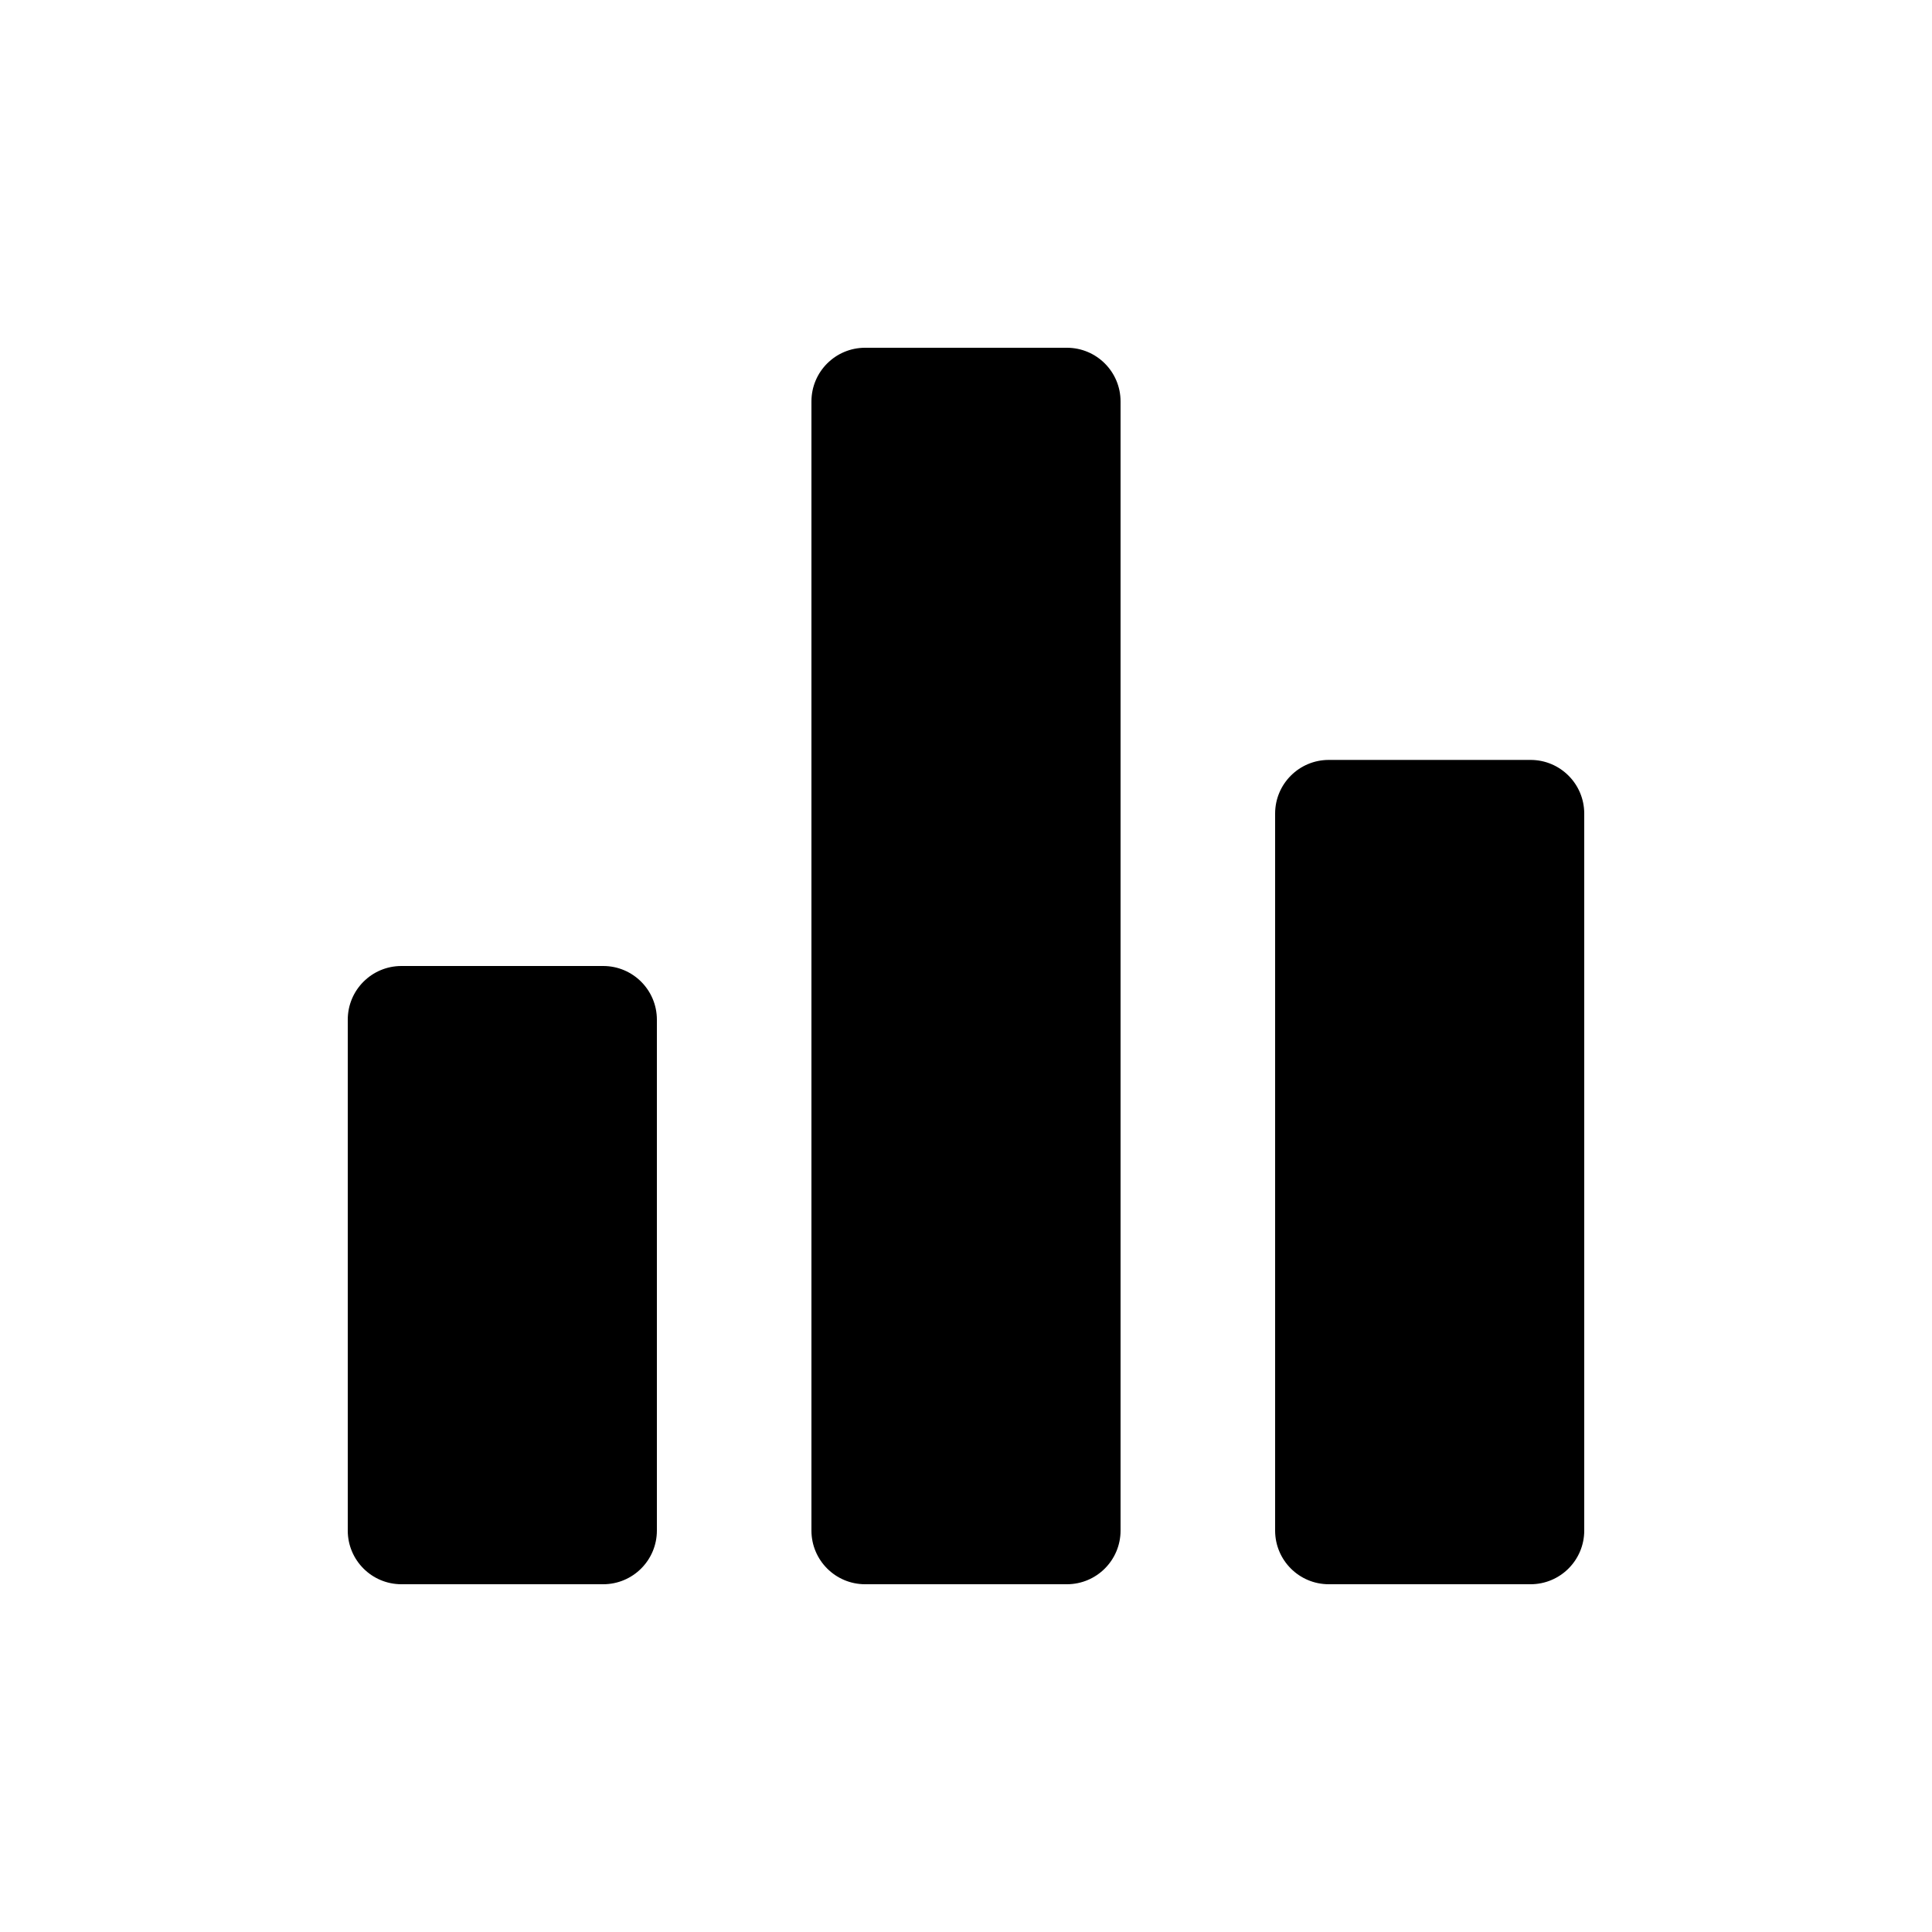
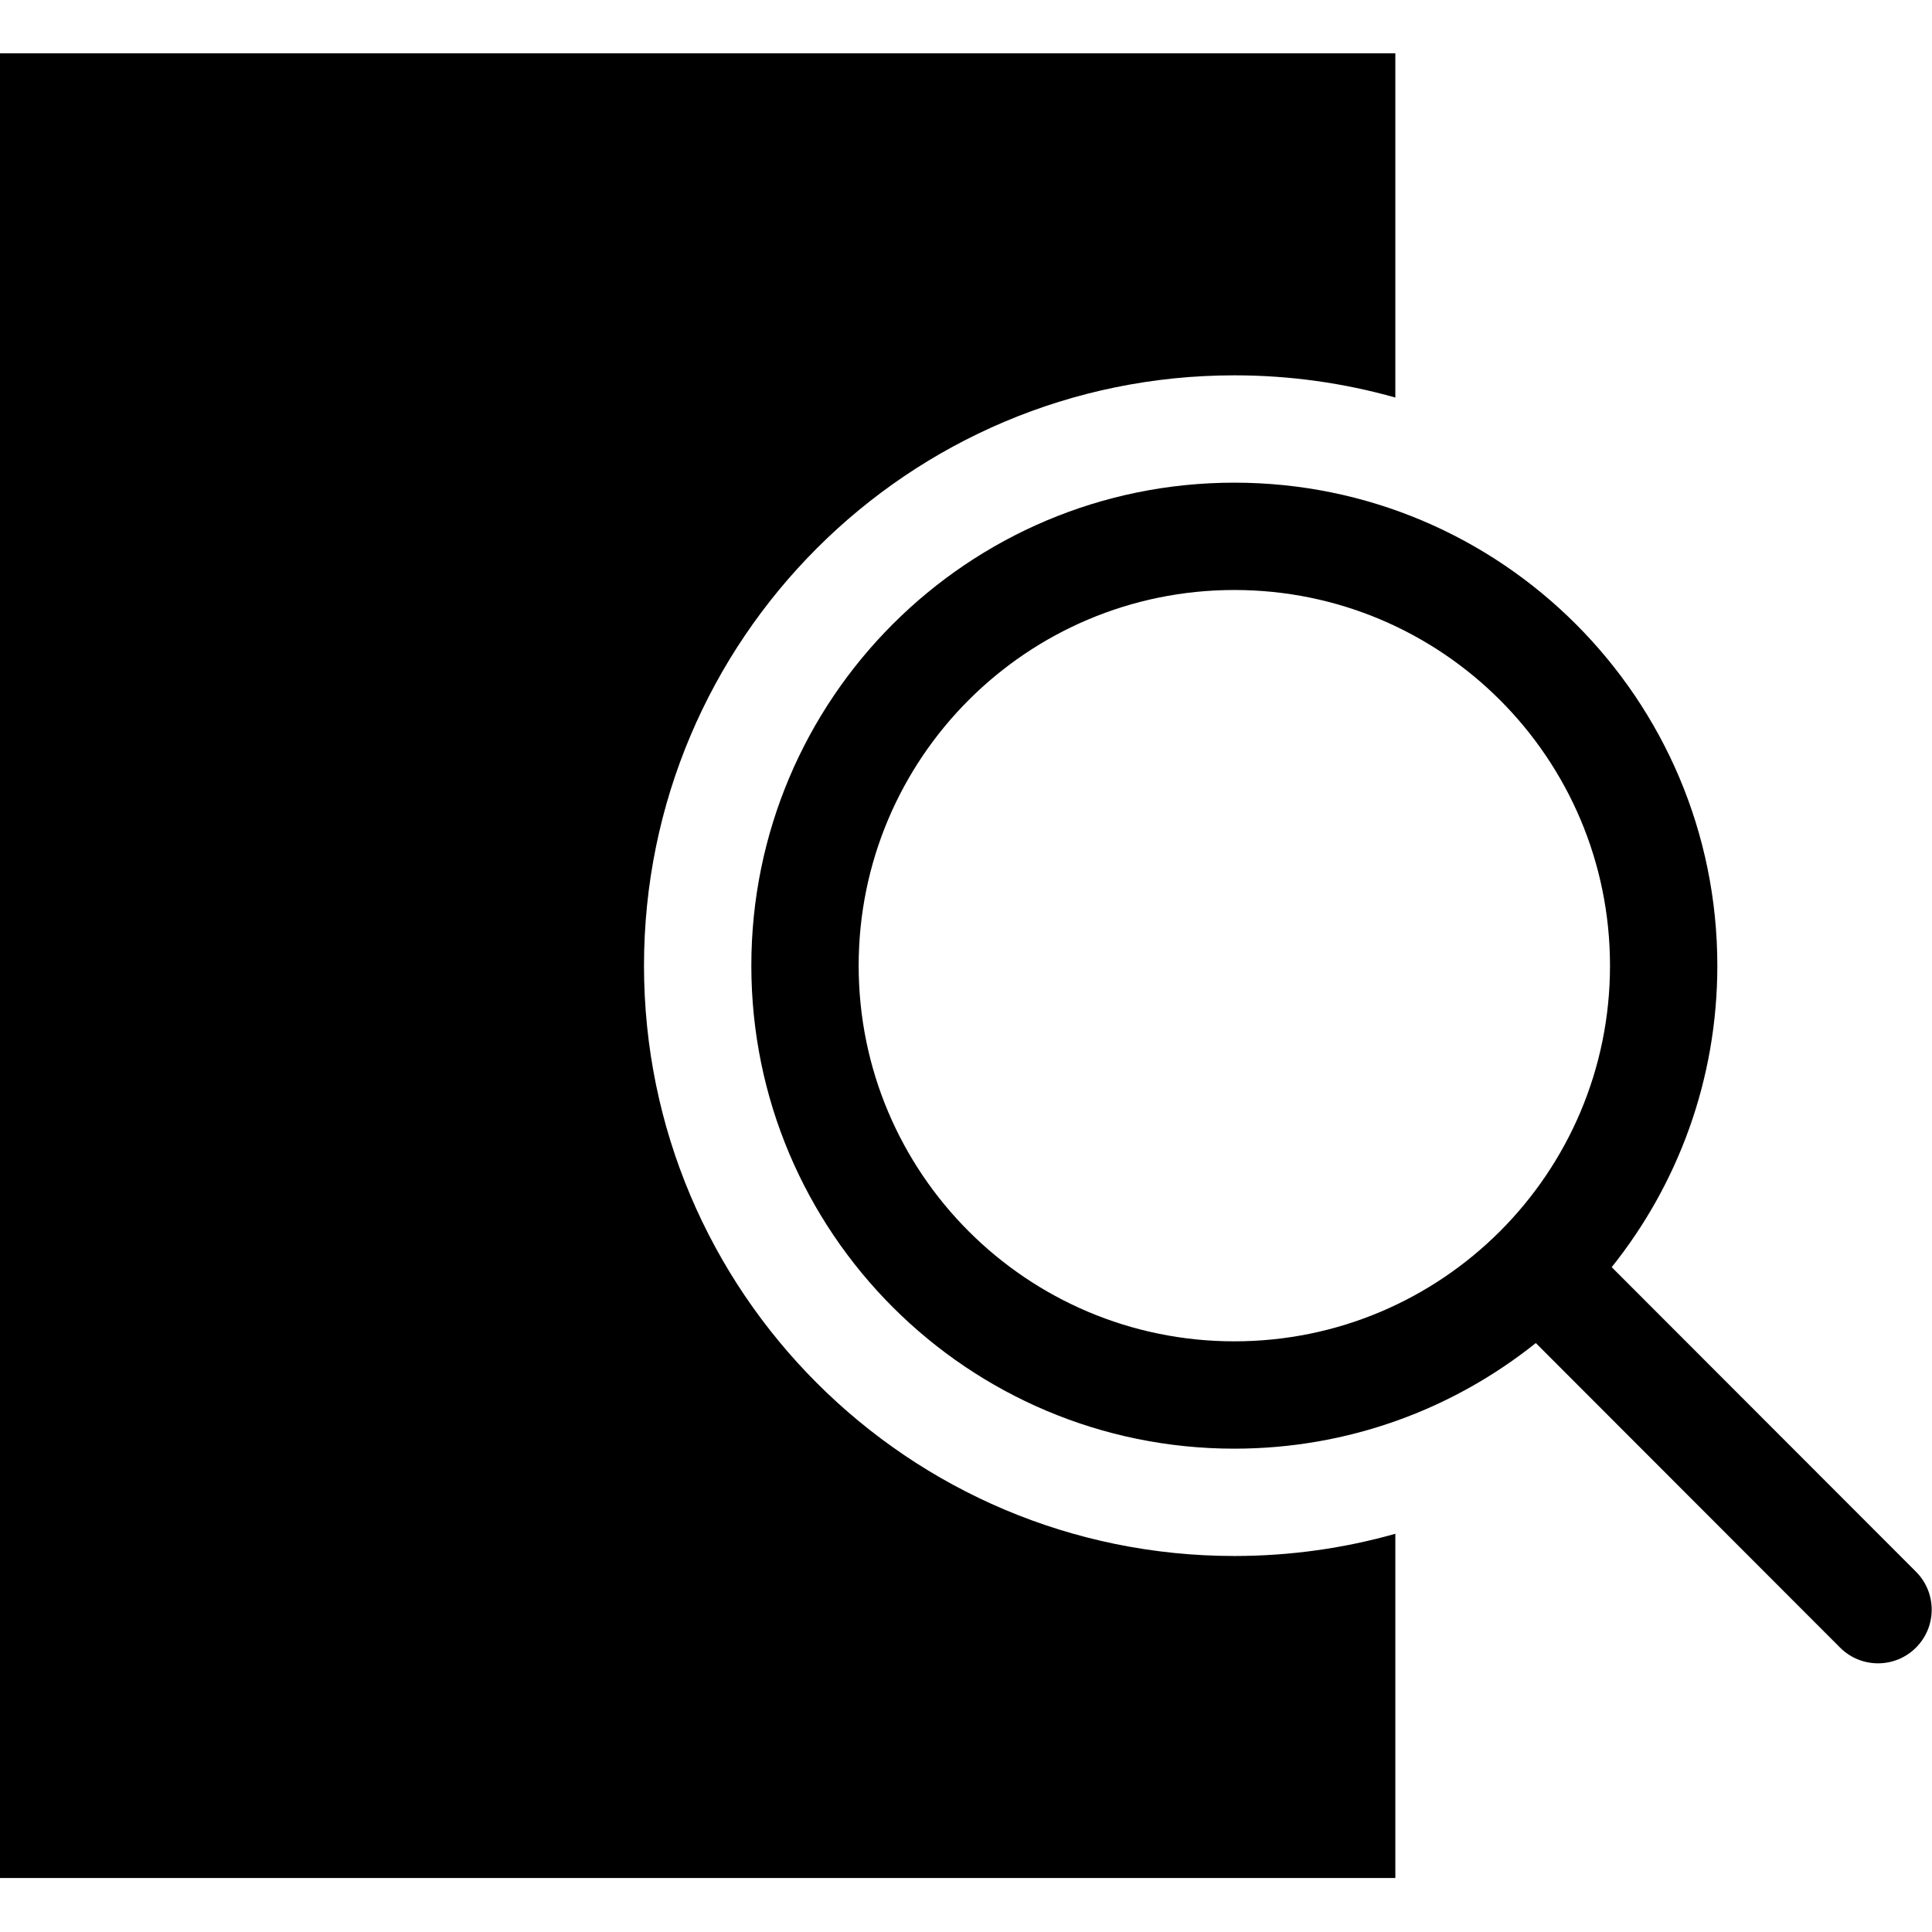
- <svg xmlns="http://www.w3.org/2000/svg" fill="#000000" width="800px" height="800px" viewBox="0 0 36 36">
-   <rect x="6.48" y="18" width="5.76" height="11.52" rx="1" ry="1" />
-   <rect x="15.12" y="6.48" width="5.76" height="23.04" rx="1" ry="1" />
-   <rect x="23.76" y="14.16" width="5.76" height="15.36" rx="1" ry="1" />
+ <svg xmlns="http://www.w3.org/2000/svg" fill="#000000" width="800px" height="800px" viewBox="0 0 1920 1920">
+   <g fill-rule="evenodd">
+     <path d="M0 53h1386.67v342.083c-50.87-14.385-104.54-22.083-160-22.083C902.66 373 640 635.66 640 959.667c0 324.003 262.66 586.663 586.67 586.663 55.46 0 109.13-7.69 160-22.08v342.08H0V53Z" fill-rule="nonzero" />
+     <path d="M1226.67 1439.67c113.33 0 217.48-39.28 299.6-104.96l302.37 302.65c20.82 20.84 54.59 20.85 75.42.04 20.84-20.82 20.86-54.59.04-75.43l-302.41-302.68c65.7-82.12 104.98-186.29 104.98-299.623 0-265.097-214.91-480-480-480-265.1 0-480.003 214.903-480.003 480 0 265.093 214.903 480.003 480.003 480.003Zm0-106.67c206.18 0 373.33-167.15 373.33-373.333 0-206.187-167.15-373.334-373.33-373.334-206.19 0-373.337 167.147-373.337 373.334 0 206.183 167.147 373.333 373.337 373.333Z" />
+   </g>
</svg>
